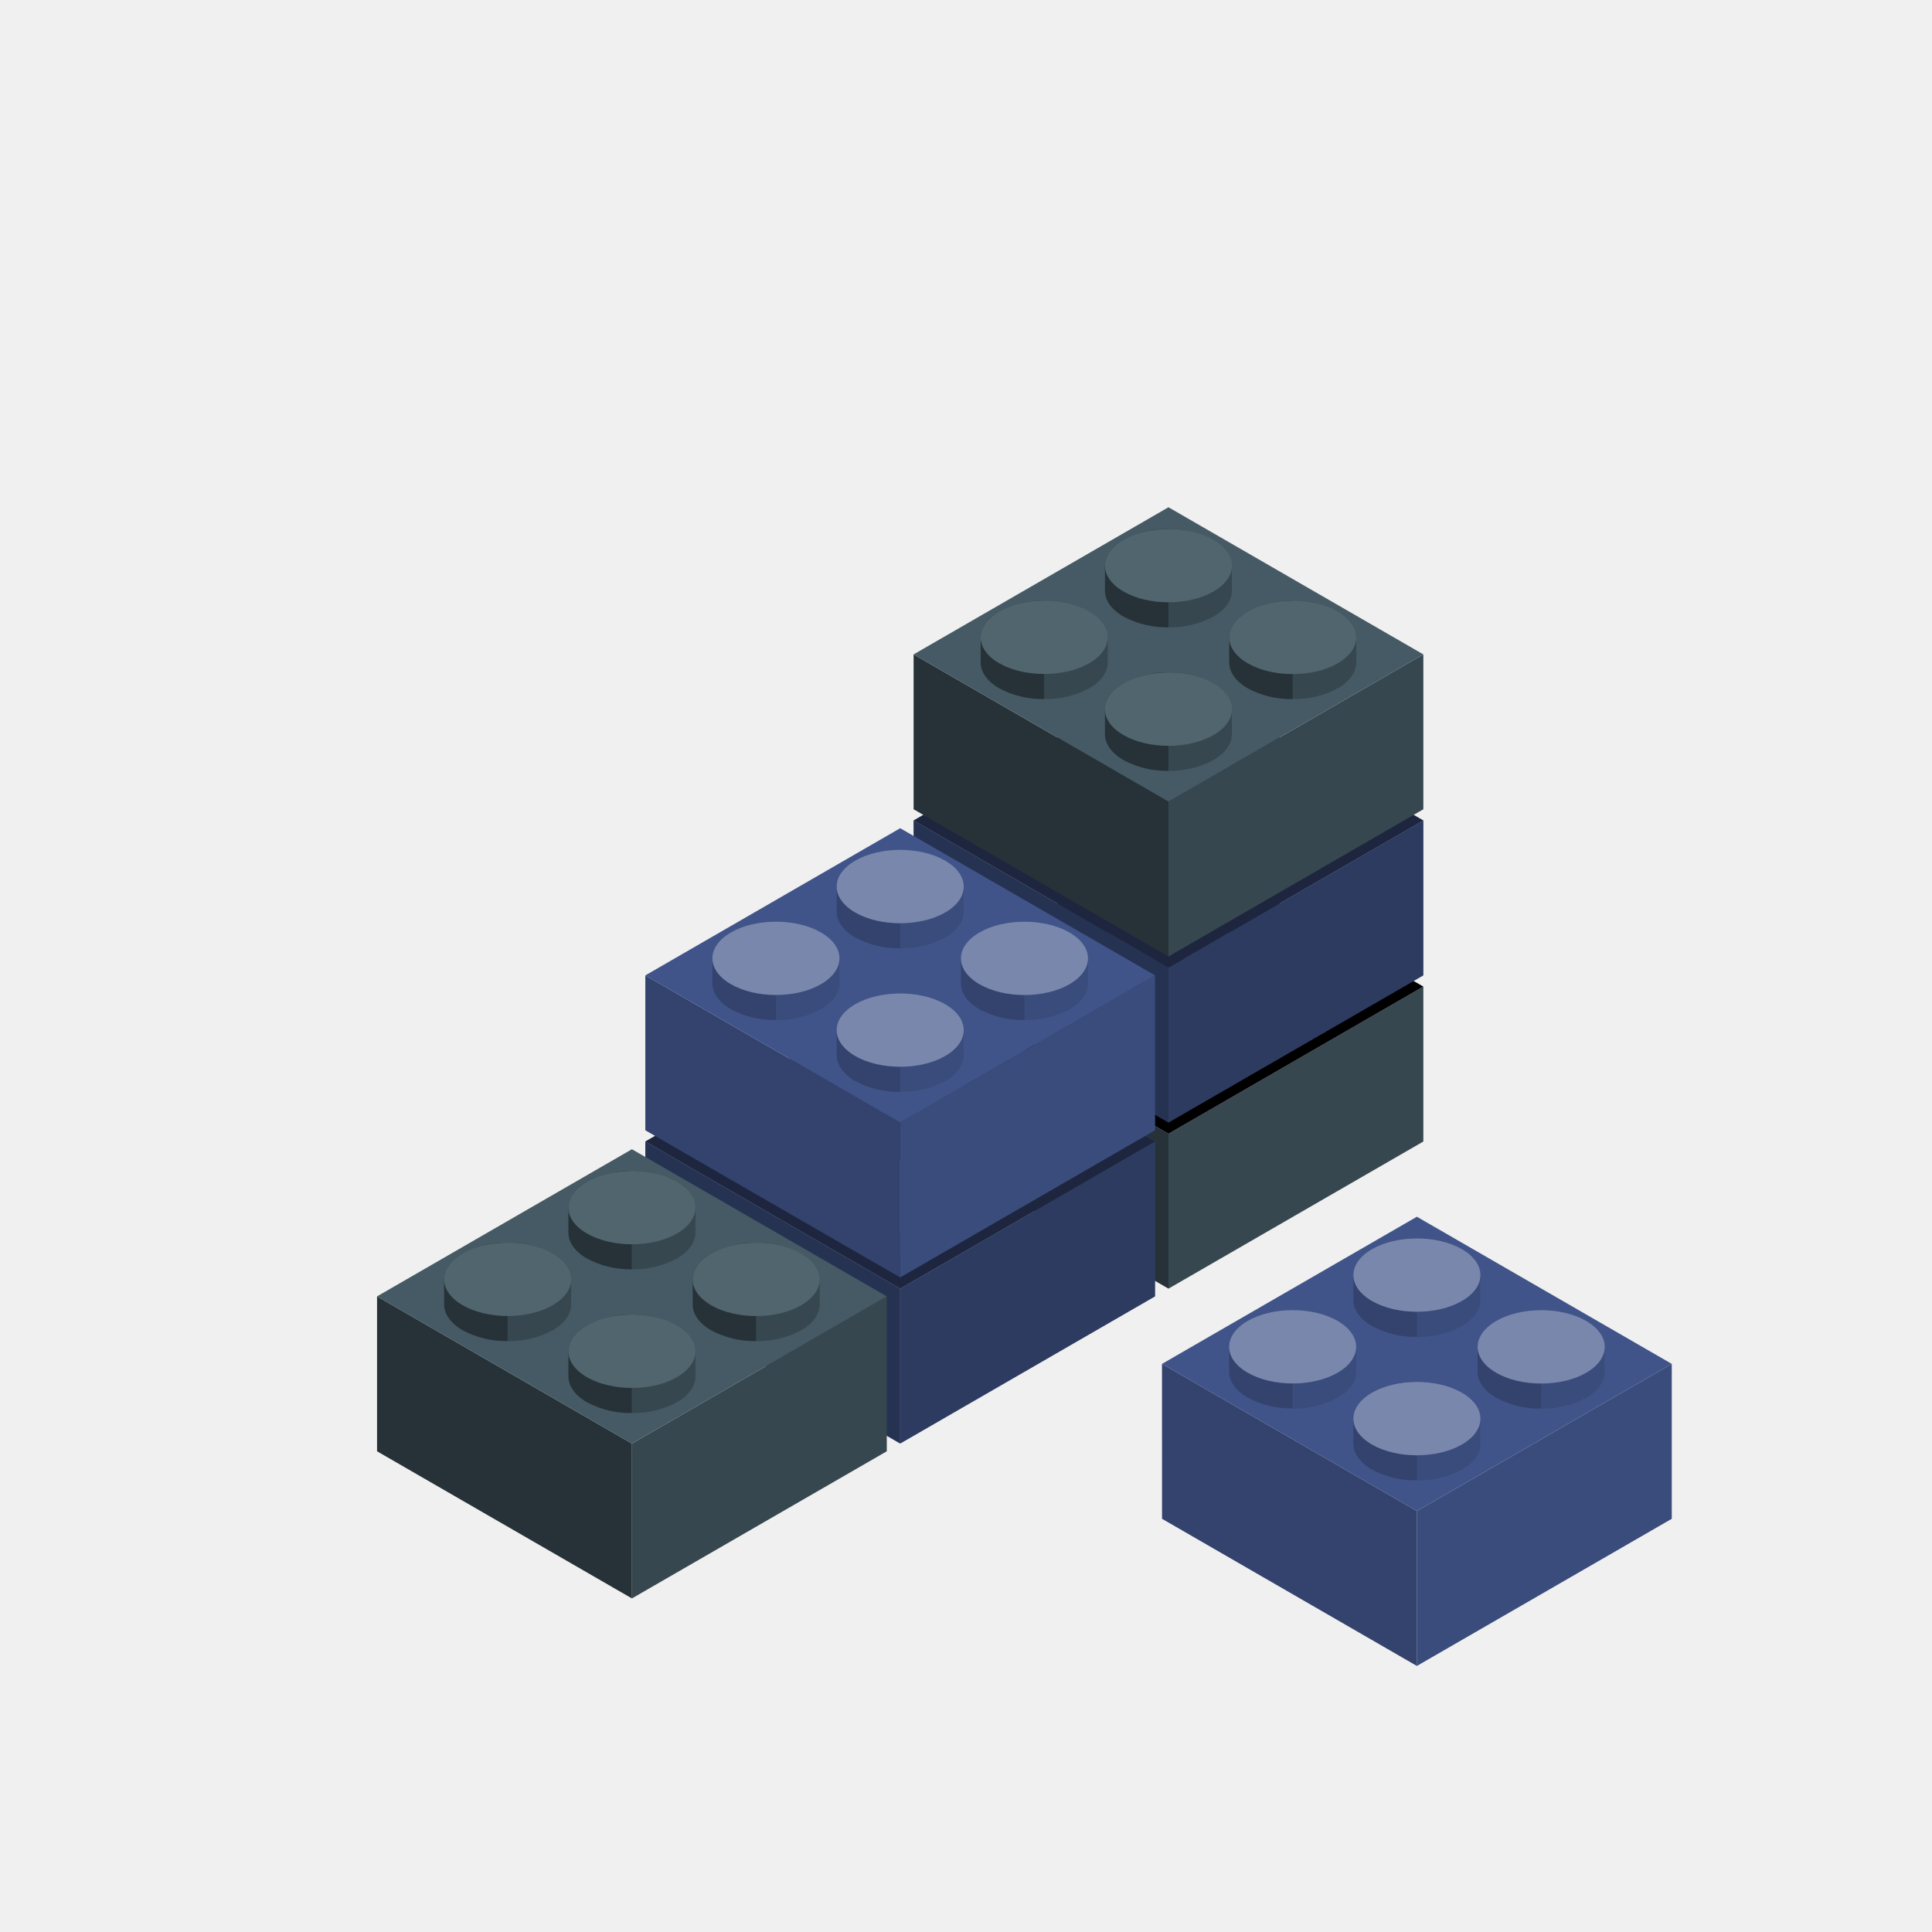
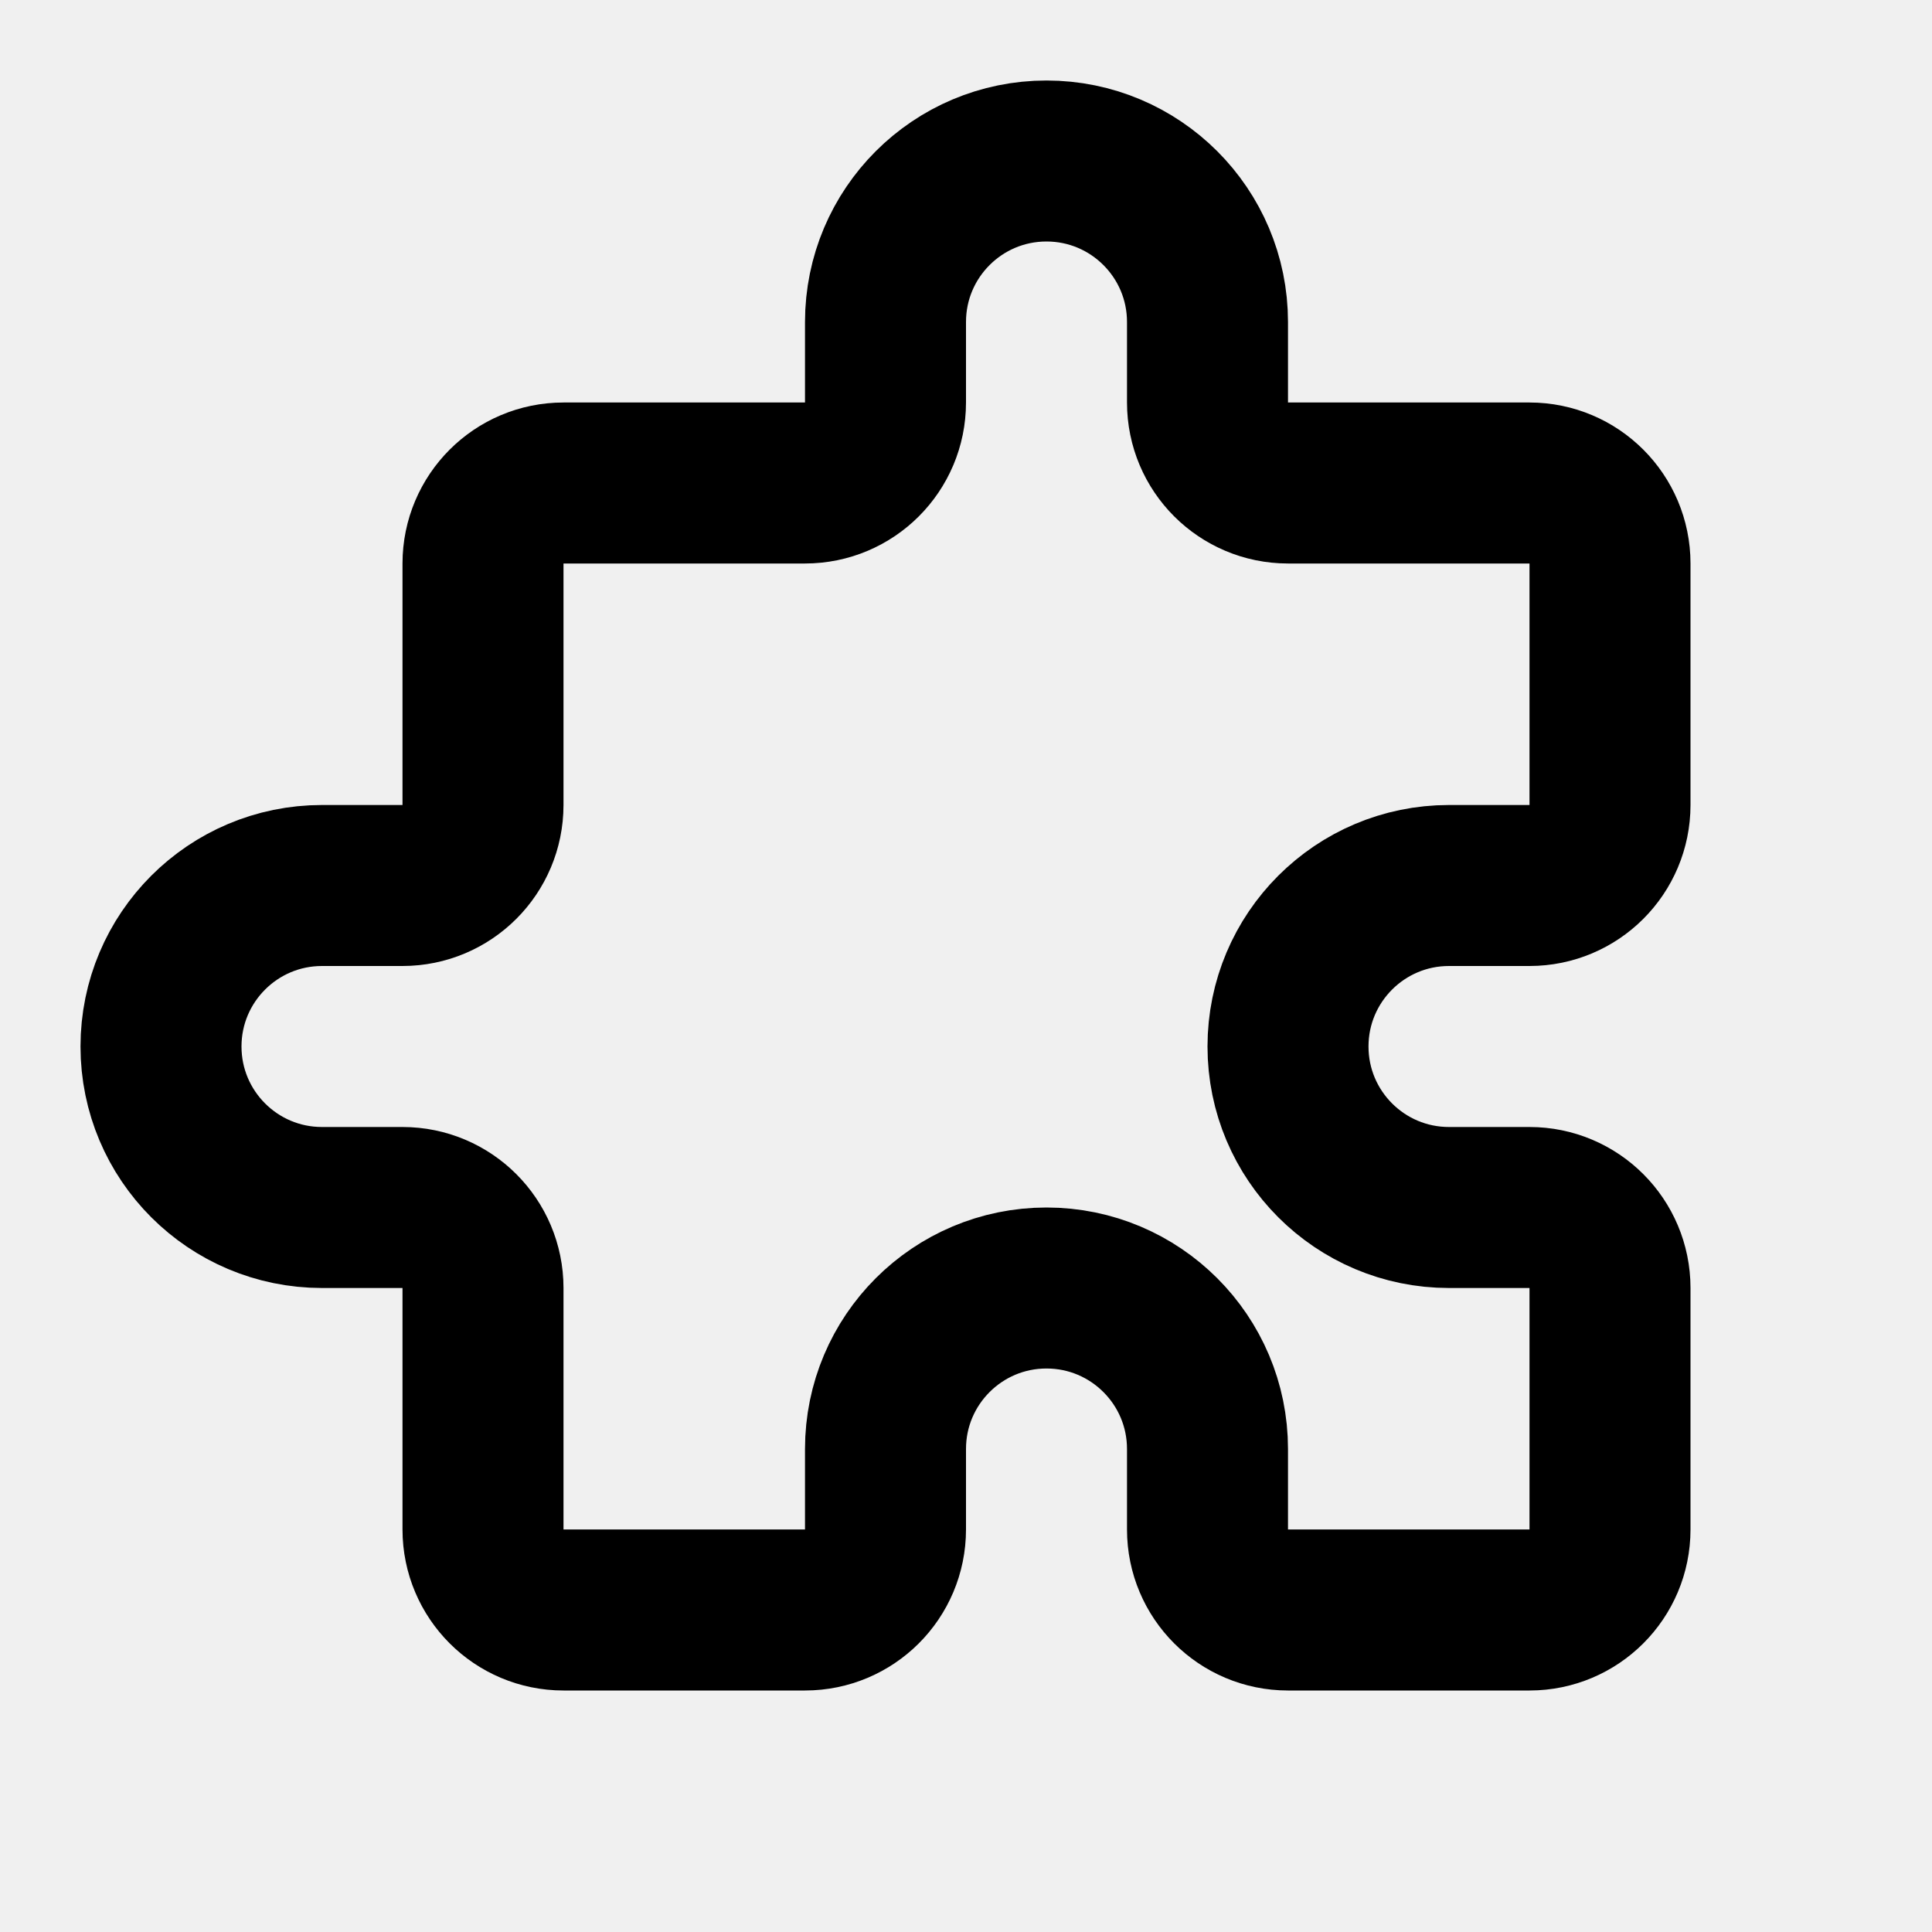
- <svg xmlns="http://www.w3.org/2000/svg" viewBox="0 0 500 500">
-   <g id="freepik--Blocks--inject-2">
-     <g id="freepik--black-block--inject-2">
-       <polygon points="368.36 295.42 302.4 333.5 302.4 293.42 368.36 255.33 368.36 295.42" style="fill:#37474f" />
-       <polygon points="236.44 295.42 302.4 333.5 302.4 293.42 236.44 255.33 236.44 295.42" style="fill:#263238" />
-       <polygon points="368.36 255.33 302.4 217.25 236.44 255.33 302.4 293.42 368.36 255.33" />
-       <path d="M314,262.79c3.21,1.85,4.81,4.28,4.81,6.71V276c0,2.43-1.6,4.86-4.81,6.71a23.81,23.81,0,0,1-11.63,2.78V260A23.7,23.7,0,0,1,314,262.79Z" style="fill:#37474f" />
-       <path d="M290.77,262.79c-3.21,1.85-4.81,4.28-4.81,6.71V276c0,2.43,1.6,4.86,4.81,6.71a23.81,23.81,0,0,0,11.63,2.78V260A23.7,23.7,0,0,0,290.77,262.79Z" style="fill:#263238" />
-       <path d="M290.77,262.79c-6.42,3.7-6.42,9.71,0,13.42s16.83,3.71,23.26,0,6.42-9.72,0-13.42S297.19,259.08,290.77,262.79Z" style="fill:#455a64" />
-       <path d="M290.77,262.79c-6.42,3.7-6.42,9.71,0,13.42s16.83,3.71,23.26,0,6.42-9.72,0-13.42S297.19,259.08,290.77,262.79Z" style="fill:#fff;opacity:0.07" />
-       <path d="M314,225.64c3.21,1.85,4.81,4.28,4.81,6.71v6.49c0,2.43-1.6,4.86-4.81,6.71a23.7,23.7,0,0,1-11.63,2.78V222.86A23.81,23.81,0,0,1,314,225.64Z" style="fill:#37474f" />
-       <path d="M290.77,225.64c-3.21,1.85-4.81,4.28-4.81,6.71v6.49c0,2.43,1.6,4.86,4.81,6.71a23.7,23.7,0,0,0,11.63,2.78V222.86A23.81,23.81,0,0,0,290.77,225.64Z" style="fill:#263238" />
-       <path d="M290.77,225.64c-6.42,3.71-6.42,9.72,0,13.43s16.83,3.7,23.26,0,6.42-9.72,0-13.43S297.19,221.93,290.77,225.64Z" style="fill:#455a64" />
-       <path d="M290.77,225.64c-6.42,3.71-6.42,9.72,0,13.43s16.83,3.7,23.26,0,6.42-9.72,0-13.43S297.19,221.93,290.77,225.64Z" style="fill:#fff;opacity:0.07" />
-       <path d="M346.18,244.22c3.21,1.85,4.82,4.28,4.82,6.71v6.49c0,2.43-1.61,4.86-4.82,6.71a23.77,23.77,0,0,1-11.62,2.78V241.44A23.66,23.66,0,0,1,346.18,244.22Z" style="fill:#37474f" />
-       <path d="M322.93,244.22c-3.21,1.85-4.81,4.28-4.81,6.71v6.49c0,2.43,1.6,4.86,4.81,6.71a23.81,23.81,0,0,0,11.63,2.78V241.44A23.7,23.7,0,0,0,322.93,244.22Z" style="fill:#263238" />
-       <path d="M322.93,244.22c-6.42,3.7-6.42,9.71,0,13.42s16.83,3.71,23.25,0,6.43-9.72,0-13.42S329.35,240.51,322.93,244.22Z" style="fill:#455a64" />
-       <path d="M322.93,244.22c-6.42,3.7-6.42,9.71,0,13.42s16.83,3.71,23.25,0,6.43-9.72,0-13.42S329.35,240.51,322.93,244.22Z" style="fill:#fff;opacity:0.07" />
-       <path d="M281.87,244.2c3.21,1.86,4.81,4.29,4.81,6.72v6.49c0,2.42-1.6,4.85-4.81,6.71a23.81,23.81,0,0,1-11.63,2.78V241.42A23.81,23.81,0,0,1,281.87,244.2Z" style="fill:#37474f" />
-       <path d="M258.61,244.2c-3.21,1.86-4.81,4.29-4.81,6.72v6.49c0,2.42,1.6,4.85,4.81,6.71a23.81,23.81,0,0,0,11.63,2.78V241.42A23.81,23.81,0,0,0,258.61,244.2Z" style="fill:#263238" />
-       <path d="M258.61,244.2c-6.42,3.71-6.42,9.72,0,13.43s16.84,3.71,23.26,0,6.42-9.72,0-13.43S265,240.5,258.61,244.2Z" style="fill:#455a64" />
-       <path d="M258.61,244.2c-6.42,3.71-6.42,9.72,0,13.43s16.84,3.71,23.26,0,6.42-9.72,0-13.43S265,240.5,258.61,244.2Z" style="fill:#fff;opacity:0.07" />
-     </g>
-     <g id="freepik--color-block--inject-2">
-       <polygon points="432.65 393.06 366.69 431.14 366.69 391.05 432.65 352.97 432.65 393.06" style="fill:#405489" />
-       <polygon points="432.65 393.06 366.69 431.14 366.69 391.05 432.65 352.97 432.65 393.06" style="opacity:0.1" />
-       <polygon points="300.74 393.06 366.69 431.14 366.69 391.05 300.73 352.97 300.74 393.06" style="fill:#405489" />
-       <polygon points="300.74 393.06 366.69 431.14 366.69 391.05 300.73 352.97 300.74 393.06" style="opacity:0.2" />
-       <polygon points="432.65 352.97 366.69 314.89 300.73 352.97 366.69 391.05 432.65 352.97" style="fill:#405489" />
-       <path d="M383.13,330c0-2.43-1.6-4.86-4.81-6.71-6.42-3.71-16.83-3.71-23.25,0-3.21,1.85-4.82,4.28-4.82,6.71v6.49c0,2.43,1.61,4.85,4.82,6.71,6.42,3.71,16.83,3.71,23.25,0,3.21-1.86,4.82-4.28,4.81-6.71Z" style="fill:#405489" />
-       <path d="M378.32,323.28c3.21,1.85,4.82,4.28,4.81,6.71v6.49c0,2.43-1.6,4.85-4.81,6.71A23.81,23.81,0,0,1,366.69,346V320.5A23.7,23.7,0,0,1,378.32,323.28Z" style="opacity:0.1" />
-       <path d="M355.07,323.28c-3.21,1.85-4.82,4.28-4.82,6.71v6.49c0,2.43,1.61,4.85,4.82,6.71A23.8,23.8,0,0,0,366.69,346V320.5A23.69,23.69,0,0,0,355.07,323.28Z" style="opacity:0.2" />
-       <path d="M355.07,323.28c-6.42,3.7-6.42,9.71,0,13.42s16.83,3.71,23.25,0,6.42-9.72,0-13.42S361.49,319.57,355.07,323.28Z" style="fill:#405489" />
-       <path d="M355.07,323.28c-6.42,3.7-6.42,9.71,0,13.42s16.83,3.71,23.25,0,6.42-9.72,0-13.42S361.49,319.57,355.07,323.28Z" style="fill:#fff;opacity:0.3" />
-       <path d="M383.13,367.13c0-2.42-1.6-4.85-4.81-6.71-6.42-3.71-16.83-3.71-23.25,0-3.21,1.86-4.82,4.28-4.82,6.71v6.49c0,2.43,1.61,4.86,4.82,6.71,6.42,3.71,16.83,3.71,23.25,0,3.21-1.85,4.82-4.28,4.81-6.71Z" style="fill:#405489" />
-       <path d="M378.32,360.42c3.21,1.86,4.82,4.28,4.81,6.71v6.49c0,2.43-1.6,4.86-4.81,6.71a23.59,23.59,0,0,1-11.63,2.78V357.64A23.81,23.81,0,0,1,378.32,360.42Z" style="opacity:0.1" />
-       <path d="M355.07,360.42c-3.21,1.86-4.82,4.28-4.82,6.71v6.49c0,2.43,1.61,4.86,4.82,6.71a23.58,23.58,0,0,0,11.62,2.78V357.64A23.8,23.8,0,0,0,355.07,360.42Z" style="opacity:0.2" />
-       <path d="M355.07,360.42c-6.42,3.71-6.42,9.72,0,13.43s16.83,3.7,23.25,0,6.42-9.72,0-13.43S361.49,356.71,355.07,360.42Z" style="fill:#405489" />
-       <path d="M355.07,360.42c-6.42,3.71-6.42,9.72,0,13.43s16.83,3.7,23.25,0,6.42-9.72,0-13.43S361.49,356.71,355.07,360.42Z" style="fill:#fff;opacity:0.3" />
-       <path d="M351,348.55c0-2.43-1.61-4.86-4.82-6.71-6.42-3.71-16.83-3.71-23.25,0-3.21,1.85-4.82,4.28-4.82,6.71V355c0,2.43,1.61,4.86,4.82,6.71,6.42,3.71,16.83,3.71,23.25,0,3.21-1.85,4.82-4.28,4.82-6.71C351,353.24,351,350.35,351,348.55Z" style="fill:#405489" />
-       <path d="M346.16,341.84c3.21,1.85,4.82,4.28,4.82,6.71,0,1.8,0,4.69,0,6.49,0,2.43-1.61,4.86-4.82,6.71a23.7,23.7,0,0,1-11.63,2.78V339.06A23.81,23.81,0,0,1,346.16,341.84Z" style="opacity:0.1" />
-       <path d="M322.91,341.84c-3.21,1.85-4.82,4.28-4.82,6.71V355c0,2.43,1.61,4.86,4.82,6.71a23.69,23.69,0,0,0,11.62,2.78V339.06A23.8,23.8,0,0,0,322.91,341.84Z" style="opacity:0.2" />
-       <path d="M322.91,341.84c-6.42,3.71-6.42,9.72,0,13.42s16.83,3.71,23.25,0,6.42-9.71,0-13.42S329.33,338.13,322.91,341.84Z" style="fill:#405489" />
-       <path d="M322.91,341.84c-6.42,3.71-6.42,9.72,0,13.42s16.83,3.71,23.25,0,6.42-9.71,0-13.42S329.33,338.13,322.91,341.84Z" style="fill:#fff;opacity:0.3" />
-       <path d="M415.29,348.56c0-2.43-1.6-4.86-4.81-6.71-6.42-3.71-16.83-3.71-23.25,0-3.22,1.85-4.82,4.28-4.82,6.71v6.49c0,2.43,1.6,4.86,4.81,6.71,6.43,3.71,16.84,3.71,23.26,0,3.21-1.85,4.81-4.28,4.81-6.71Z" style="fill:#405489" />
-       <path d="M410.48,341.85c3.21,1.85,4.81,4.28,4.81,6.71v6.49c0,2.43-1.6,4.86-4.81,6.71a23.7,23.7,0,0,1-11.63,2.78V339.07A23.81,23.81,0,0,1,410.48,341.85Z" style="opacity:0.1" />
-       <path d="M387.23,341.85c-3.22,1.85-4.82,4.28-4.82,6.71v6.49c0,2.43,1.6,4.86,4.81,6.71a23.73,23.73,0,0,0,11.63,2.78V339.07A23.77,23.77,0,0,0,387.23,341.85Z" style="opacity:0.2" />
-       <path d="M387.23,341.85c-6.43,3.71-6.43,9.72,0,13.43s16.84,3.7,23.26,0,6.42-9.72,0-13.43S393.65,338.14,387.23,341.85Z" style="fill:#405489" />
-       <path d="M387.23,341.85c-6.43,3.71-6.43,9.72,0,13.43s16.84,3.7,23.26,0,6.42-9.72,0-13.43S393.65,338.14,387.23,341.85Z" style="fill:#fff;opacity:0.3" />
-     </g>
-     <g id="freepik--dark-color-block--inject-2">
-       <polygon points="368.36 252.43 302.4 290.51 302.4 250.42 368.36 212.34 368.36 252.43" style="fill:#405489" />
-       <polygon points="368.36 252.43 302.4 290.51 302.4 250.42 368.36 212.34 368.36 252.43" style="opacity:0.3" />
-       <polygon points="236.44 252.43 302.4 290.51 302.4 250.42 236.44 212.34 236.44 252.43" style="fill:#405489" />
-       <polygon points="236.44 252.43 302.4 290.51 302.4 250.42 236.44 212.34 236.44 252.43" style="opacity:0.4" />
-       <polygon points="368.36 212.34 302.4 174.26 236.44 212.34 302.4 250.42 368.36 212.34" style="fill:#405489" />
-       <polygon points="368.36 212.34 302.4 174.26 236.44 212.34 302.4 250.42 368.36 212.34" style="opacity:0.55" />
-       <path d="M318.84,189.36c0-2.43-1.6-4.86-4.81-6.71-6.42-3.71-16.84-3.71-23.26,0-3.21,1.85-4.81,4.28-4.81,6.71v6.49c0,2.43,1.6,4.86,4.81,6.71,6.42,3.71,16.83,3.71,23.26,0,3.21-1.85,4.81-4.28,4.81-6.71Z" style="fill:#405489" />
-       <path d="M314,182.65c3.21,1.85,4.81,4.28,4.81,6.71v6.49c0,2.43-1.6,4.86-4.81,6.71a23.81,23.81,0,0,1-11.63,2.78V179.87A23.7,23.7,0,0,1,314,182.65Z" style="opacity:0.3" />
-       <path d="M290.77,182.65c-3.21,1.85-4.81,4.28-4.81,6.71v6.49c0,2.43,1.6,4.86,4.81,6.71a23.81,23.81,0,0,0,11.63,2.78V179.87A23.7,23.7,0,0,0,290.77,182.65Z" style="opacity:0.4" />
-       <path d="M290.77,182.65c-6.42,3.7-6.42,9.71,0,13.42s16.83,3.71,23.26,0,6.42-9.72,0-13.42S297.19,178.94,290.77,182.65Z" style="fill:#405489" />
-       <path d="M290.77,182.65c-6.42,3.7-6.42,9.71,0,13.42s16.83,3.71,23.26,0,6.42-9.72,0-13.42S297.19,178.94,290.77,182.65Z" style="fill:#fff;opacity:0.3" />
-       <path d="M318.84,226.51c0-2.43-1.6-4.86-4.81-6.72-6.42-3.7-16.84-3.7-23.26,0-3.21,1.86-4.81,4.29-4.81,6.71V233c0,2.43,1.6,4.86,4.81,6.72,6.42,3.7,16.83,3.7,23.26,0,3.21-1.86,4.81-4.29,4.81-6.72Z" style="fill:#405489" />
-       <path d="M314,219.79c3.21,1.86,4.81,4.29,4.81,6.71V233c0,2.43-1.6,4.86-4.81,6.72a23.81,23.81,0,0,1-11.63,2.78V217A23.81,23.81,0,0,1,314,219.79Z" style="opacity:0.3" />
-       <path d="M290.77,219.79c-3.21,1.86-4.81,4.29-4.81,6.71V233c0,2.43,1.6,4.86,4.81,6.72a23.81,23.81,0,0,0,11.63,2.78V217A23.81,23.81,0,0,0,290.77,219.79Z" style="opacity:0.4" />
-       <path d="M290.77,219.79c-6.42,3.71-6.42,9.72,0,13.43s16.83,3.71,23.26,0,6.42-9.72,0-13.43S297.19,216.09,290.77,219.79Z" style="fill:#405489" />
-       <path d="M290.77,219.79c-6.42,3.71-6.42,9.72,0,13.43s16.83,3.71,23.26,0,6.42-9.72,0-13.43S297.19,216.09,290.77,219.79Z" style="fill:#fff;opacity:0.3" />
-       <path d="M286.68,207.92c0-2.43-1.6-4.86-4.81-6.71-6.42-3.71-16.83-3.71-23.26,0-3.21,1.85-4.81,4.28-4.81,6.71v6.49c0,2.43,1.6,4.86,4.81,6.71,6.42,3.71,16.84,3.71,23.26,0,3.21-1.85,4.81-4.28,4.81-6.71Z" style="fill:#405489" />
-       <path d="M281.87,201.21c3.21,1.85,4.81,4.28,4.81,6.71v6.49c0,2.43-1.6,4.86-4.81,6.71a23.7,23.7,0,0,1-11.63,2.78V198.43A23.81,23.81,0,0,1,281.87,201.21Z" style="opacity:0.3" />
-       <path d="M258.61,201.21c-3.21,1.85-4.81,4.28-4.81,6.71v6.49c0,2.43,1.6,4.86,4.81,6.71a23.7,23.7,0,0,0,11.63,2.78V198.43A23.81,23.81,0,0,0,258.61,201.21Z" style="opacity:0.4" />
-       <path d="M258.61,201.21c-6.42,3.71-6.42,9.72,0,13.43s16.84,3.7,23.26,0,6.42-9.72,0-13.43S265,197.5,258.61,201.21Z" style="fill:#405489" />
-       <path d="M258.61,201.21c-6.42,3.71-6.42,9.72,0,13.43s16.84,3.7,23.26,0,6.42-9.72,0-13.43S265,197.5,258.61,201.21Z" style="fill:#fff;opacity:0.3" />
-       <path d="M351,207.93c0-2.42-1.6-4.85-4.82-6.71-6.42-3.71-16.83-3.71-23.25,0-3.21,1.86-4.81,4.28-4.81,6.71v6.49c0,2.43,1.6,4.86,4.81,6.71,6.42,3.71,16.83,3.71,23.25,0,3.22-1.85,4.82-4.28,4.82-6.71Z" style="fill:#405489" />
-       <path d="M346.18,201.22c3.21,1.86,4.82,4.28,4.82,6.71v6.49c0,2.43-1.61,4.86-4.82,6.71a23.66,23.66,0,0,1-11.62,2.78V198.44A23.77,23.77,0,0,1,346.18,201.22Z" style="opacity:0.3" />
-       <path d="M322.93,201.22c-3.21,1.86-4.81,4.28-4.81,6.71v6.49c0,2.43,1.6,4.86,4.81,6.71a23.7,23.7,0,0,0,11.63,2.78V198.44A23.81,23.81,0,0,0,322.93,201.22Z" style="opacity:0.4" />
-       <path d="M322.93,201.22c-6.42,3.71-6.42,9.72,0,13.43s16.83,3.7,23.25,0,6.43-9.72,0-13.43S329.35,197.51,322.93,201.22Z" style="fill:#405489" />
-       <path d="M322.93,201.22c-6.42,3.71-6.42,9.72,0,13.43s16.83,3.7,23.25,0,6.43-9.72,0-13.43S329.35,197.51,322.93,201.22Z" style="fill:#fff;opacity:0.3" />
-     </g>
-     <g id="freepik--dark-color-block--inject-2">
-       <polygon points="298.93 335.5 232.97 373.59 232.97 333.5 298.93 295.42 298.93 335.5" style="fill:#405489" />
-       <polygon points="298.93 335.5 232.97 373.59 232.97 333.5 298.93 295.42 298.93 335.5" style="opacity:0.3" />
-       <polygon points="167.01 335.5 232.97 373.59 232.97 333.5 167.01 295.42 167.01 335.5" style="fill:#405489" />
-       <polygon points="167.01 335.5 232.97 373.59 232.97 333.5 167.01 295.42 167.01 335.5" style="opacity:0.4" />
-       <polygon points="298.93 295.42 232.97 257.34 167.01 295.42 232.97 333.5 298.93 295.42" style="fill:#405489" />
-       <polygon points="298.93 295.42 232.97 257.34 167.01 295.42 232.97 333.5 298.93 295.42" style="opacity:0.55" />
-       <path d="M249.41,272.44c0-2.43-1.6-4.86-4.81-6.71-6.42-3.71-16.83-3.71-23.26,0-3.21,1.85-4.81,4.28-4.81,6.71v6.49c0,2.43,1.6,4.86,4.81,6.71,6.42,3.71,16.84,3.71,23.26,0,3.21-1.85,4.81-4.28,4.81-6.71Z" style="fill:#405489" />
-       <path d="M244.6,265.73c3.21,1.85,4.81,4.28,4.81,6.71v6.49c0,2.43-1.6,4.86-4.81,6.71A23.81,23.81,0,0,1,233,288.42V263A23.7,23.7,0,0,1,244.6,265.73Z" style="opacity:0.3" />
-       <path d="M221.34,265.73c-3.21,1.85-4.81,4.28-4.81,6.71v6.49c0,2.43,1.6,4.86,4.81,6.71A23.81,23.81,0,0,0,233,288.42V263A23.7,23.7,0,0,0,221.34,265.73Z" style="opacity:0.4" />
-       <path d="M221.34,265.73c-6.42,3.7-6.42,9.71,0,13.42s16.84,3.71,23.26,0,6.42-9.72,0-13.42S227.77,262,221.34,265.73Z" style="fill:#405489" />
-       <path d="M221.34,265.73c-6.42,3.7-6.42,9.71,0,13.42s16.84,3.71,23.26,0,6.42-9.72,0-13.42S227.77,262,221.34,265.73Z" style="fill:#fff;opacity:0.3" />
-       <path d="M249.41,309.58c0-2.42-1.6-4.85-4.81-6.71-6.42-3.71-16.83-3.71-23.26,0-3.21,1.86-4.81,4.28-4.81,6.71v6.49c0,2.43,1.6,4.86,4.81,6.71,6.42,3.71,16.84,3.71,23.26,0,3.21-1.85,4.81-4.28,4.81-6.71Z" style="fill:#405489" />
-       <path d="M244.6,302.87c3.21,1.86,4.81,4.28,4.81,6.71v6.49c0,2.43-1.6,4.86-4.81,6.71A23.71,23.71,0,0,1,233,325.57V300.09A23.81,23.81,0,0,1,244.6,302.87Z" style="opacity:0.3" />
-       <path d="M221.34,302.87c-3.21,1.86-4.81,4.28-4.81,6.71v6.49c0,2.43,1.6,4.86,4.81,6.71A23.71,23.71,0,0,0,233,325.57V300.09A23.81,23.81,0,0,0,221.34,302.87Z" style="opacity:0.4" />
-       <path d="M221.34,302.87c-6.42,3.71-6.42,9.72,0,13.43s16.84,3.7,23.26,0,6.42-9.72,0-13.43S227.77,299.16,221.34,302.87Z" style="fill:#405489" />
-       <path d="M221.34,302.87c-6.42,3.71-6.42,9.72,0,13.43s16.84,3.7,23.26,0,6.42-9.72,0-13.43S227.77,299.16,221.34,302.87Z" style="fill:#fff;opacity:0.3" />
-       <path d="M217.25,291c0-2.43-1.6-4.86-4.81-6.71-6.42-3.71-16.83-3.71-23.26,0-3.21,1.85-4.81,4.28-4.81,6.71v6.49c0,2.43,1.6,4.86,4.81,6.71,6.42,3.71,16.84,3.71,23.26,0,3.21-1.85,4.81-4.28,4.81-6.71Z" style="fill:#405489" />
-       <path d="M212.44,284.29c3.21,1.85,4.81,4.28,4.81,6.71v6.49c0,2.43-1.6,4.86-4.81,6.71A23.7,23.7,0,0,1,200.81,307V281.51A23.81,23.81,0,0,1,212.44,284.29Z" style="opacity:0.3" />
-       <path d="M189.18,284.29c-3.21,1.85-4.81,4.28-4.81,6.71v6.49c0,2.43,1.6,4.86,4.81,6.71A23.7,23.7,0,0,0,200.81,307V281.51A23.84,23.84,0,0,0,189.18,284.29Z" style="opacity:0.4" />
-       <path d="M189.18,284.29c-6.42,3.71-6.42,9.72,0,13.42s16.84,3.71,23.26,0,6.42-9.71,0-13.42S195.61,280.58,189.18,284.29Z" style="fill:#405489" />
-       <path d="M189.18,284.29c-6.42,3.71-6.42,9.72,0,13.42s16.84,3.71,23.26,0,6.42-9.71,0-13.42S195.61,280.58,189.18,284.29Z" style="fill:#fff;opacity:0.3" />
-       <path d="M281.57,291c0-2.43-1.6-4.85-4.82-6.71-6.42-3.71-16.83-3.71-23.25,0-3.21,1.85-4.81,4.28-4.81,6.71v6.49c0,2.43,1.6,4.86,4.81,6.71,6.42,3.71,16.83,3.71,23.25,0,3.22-1.85,4.82-4.28,4.82-6.71Z" style="fill:#405489" />
-       <path d="M276.75,284.3c3.21,1.85,4.82,4.28,4.82,6.71v6.49c0,2.43-1.6,4.86-4.81,6.71A23.73,23.73,0,0,1,265.13,307V281.52A23.77,23.77,0,0,1,276.75,284.3Z" style="opacity:0.3" />
-       <path d="M253.5,284.3c-3.21,1.85-4.81,4.28-4.81,6.71v6.49c0,2.43,1.6,4.86,4.81,6.71A23.7,23.7,0,0,0,265.13,307V281.52A23.81,23.81,0,0,0,253.5,284.3Z" style="opacity:0.4" />
-       <path d="M253.5,284.3c-6.42,3.71-6.42,9.72,0,13.43s16.83,3.7,23.25,0,6.43-9.72,0-13.43S259.92,280.59,253.5,284.3Z" style="fill:#405489" />
-       <path d="M253.5,284.3c-6.42,3.71-6.42,9.72,0,13.43s16.83,3.7,23.25,0,6.43-9.72,0-13.43S259.92,280.59,253.5,284.3Z" style="fill:#fff;opacity:0.3" />
-     </g>
-     <g id="freepik--color-block--inject-2">
-       <polygon points="298.93 292.51 232.97 330.59 232.97 290.51 298.93 252.43 298.93 292.51" style="fill:#405489" />
-       <polygon points="298.93 292.51 232.97 330.59 232.97 290.51 298.93 252.43 298.93 292.51" style="opacity:0.1" />
-       <polygon points="167.01 292.51 232.97 330.59 232.97 290.51 167.01 252.43 167.01 292.51" style="fill:#405489" />
-       <polygon points="167.01 292.51 232.97 330.59 232.97 290.51 167.01 252.43 167.01 292.51" style="opacity:0.2" />
-       <polygon points="298.93 252.43 232.97 214.34 167.01 252.43 232.97 290.51 298.93 252.43" style="fill:#405489" />
-       <path d="M249.41,229.44c0-2.43-1.6-4.85-4.81-6.71-6.42-3.71-16.83-3.71-23.26,0-3.21,1.86-4.81,4.28-4.81,6.71v6.49c0,2.43,1.6,4.86,4.81,6.71,6.42,3.71,16.84,3.71,23.26,0,3.21-1.85,4.81-4.28,4.81-6.71Z" style="fill:#405489" />
-       <path d="M244.6,222.73c3.21,1.86,4.81,4.28,4.81,6.71v6.49c0,2.43-1.6,4.86-4.81,6.71A23.7,23.7,0,0,1,233,245.42V220A23.81,23.81,0,0,1,244.6,222.73Z" style="opacity:0.1" />
-       <path d="M221.34,222.73c-3.21,1.86-4.81,4.28-4.81,6.71v6.49c0,2.43,1.6,4.86,4.81,6.71A23.7,23.7,0,0,0,233,245.42V220A23.81,23.81,0,0,0,221.34,222.73Z" style="opacity:0.2" />
-       <path d="M221.34,222.73c-6.42,3.71-6.42,9.72,0,13.43s16.84,3.7,23.26,0,6.42-9.72,0-13.43S227.77,219,221.34,222.73Z" style="fill:#405489" />
-       <path d="M221.34,222.73c-6.42,3.71-6.42,9.72,0,13.43s16.84,3.7,23.26,0,6.42-9.72,0-13.43S227.77,219,221.34,222.73Z" style="fill:#fff;opacity:0.3" />
-       <path d="M249.41,266.59c0-2.43-1.6-4.86-4.81-6.71-6.42-3.71-16.83-3.71-23.26,0-3.21,1.85-4.81,4.28-4.81,6.71v6.49c0,2.43,1.6,4.86,4.81,6.71,6.42,3.71,16.84,3.71,23.26,0,3.21-1.85,4.81-4.28,4.81-6.71Z" style="fill:#405489" />
-       <path d="M244.6,259.88c3.21,1.85,4.81,4.28,4.81,6.71v6.49c0,2.43-1.6,4.86-4.81,6.71A23.81,23.81,0,0,1,233,282.57V257.1A23.7,23.7,0,0,1,244.6,259.88Z" style="opacity:0.1" />
-       <path d="M221.34,259.88c-3.21,1.85-4.81,4.28-4.81,6.71v6.49c0,2.43,1.6,4.86,4.81,6.71A23.81,23.81,0,0,0,233,282.57V257.1A23.7,23.7,0,0,0,221.34,259.88Z" style="opacity:0.2" />
-       <path d="M221.34,259.88c-6.42,3.71-6.42,9.72,0,13.42s16.84,3.71,23.26,0,6.42-9.71,0-13.42S227.77,256.17,221.34,259.88Z" style="fill:#405489" />
-       <path d="M221.34,259.88c-6.42,3.71-6.42,9.72,0,13.42s16.84,3.71,23.26,0,6.42-9.71,0-13.42S227.77,256.17,221.34,259.88Z" style="fill:#fff;opacity:0.3" />
-       <path d="M217.25,248c0-2.43-1.6-4.86-4.81-6.71-6.42-3.71-16.83-3.71-23.26,0-3.21,1.85-4.81,4.28-4.81,6.71v6.49c0,2.43,1.6,4.85,4.81,6.71,6.42,3.7,16.84,3.71,23.26,0,3.21-1.86,4.81-4.29,4.81-6.71Z" style="fill:#405489" />
-       <path d="M212.44,241.3c3.21,1.85,4.81,4.28,4.81,6.71v6.49c0,2.43-1.6,4.85-4.81,6.71A23.81,23.81,0,0,1,200.81,264V238.51A23.71,23.71,0,0,1,212.44,241.3Z" style="opacity:0.1" />
-       <path d="M189.18,241.3c-3.21,1.85-4.81,4.28-4.81,6.71v6.49c0,2.43,1.6,4.85,4.81,6.71A23.81,23.81,0,0,0,200.81,264V238.51A23.73,23.73,0,0,0,189.18,241.3Z" style="opacity:0.2" />
-       <path d="M189.18,241.3c-6.42,3.7-6.42,9.71,0,13.42s16.84,3.71,23.26,0,6.42-9.72,0-13.42S195.61,237.59,189.18,241.3Z" style="fill:#405489" />
-       <path d="M189.18,241.3c-6.42,3.7-6.42,9.71,0,13.42s16.84,3.71,23.26,0,6.42-9.72,0-13.42S195.61,237.59,189.18,241.3Z" style="fill:#fff;opacity:0.3" />
-       <path d="M281.57,248c0-2.43-1.6-4.86-4.82-6.71-6.42-3.71-16.83-3.71-23.25,0-3.21,1.85-4.81,4.28-4.81,6.71v6.49c0,2.43,1.6,4.86,4.81,6.71,6.42,3.71,16.83,3.71,23.25,0,3.22-1.85,4.82-4.28,4.82-6.71Z" style="fill:#405489" />
-       <path d="M276.75,241.31c3.21,1.85,4.82,4.28,4.82,6.71v6.49c0,2.43-1.6,4.86-4.81,6.71A23.84,23.84,0,0,1,265.13,264V238.53A23.66,23.66,0,0,1,276.75,241.31Z" style="opacity:0.1" />
-       <path d="M253.5,241.31c-3.21,1.85-4.81,4.28-4.81,6.71v6.49c0,2.43,1.6,4.86,4.81,6.71A23.81,23.81,0,0,0,265.13,264V238.53A23.7,23.7,0,0,0,253.5,241.31Z" style="opacity:0.2" />
-       <path d="M253.5,241.31c-6.42,3.7-6.42,9.71,0,13.42s16.83,3.71,23.25,0,6.43-9.72,0-13.42S259.92,237.6,253.5,241.31Z" style="fill:#405489" />
-       <path d="M253.5,241.31c-6.42,3.7-6.42,9.71,0,13.42s16.83,3.71,23.25,0,6.43-9.72,0-13.42S259.92,237.6,253.5,241.31Z" style="fill:#fff;opacity:0.3" />
-     </g>
-     <g id="freepik--black-block--inject-2">
-       <polygon points="229.5 375.59 163.54 413.67 163.54 373.59 229.5 335.5 229.5 375.59" style="fill:#37474f" />
-       <polygon points="97.58 375.59 163.54 413.67 163.54 373.59 97.58 335.5 97.58 375.59" style="fill:#263238" />
-       <polygon points="229.5 335.5 163.54 297.42 97.58 335.5 163.54 373.59 229.5 335.5" style="fill:#455a64" />
-       <path d="M175.17,343c3.21,1.85,4.81,4.28,4.81,6.71v6.49c0,2.43-1.6,4.86-4.81,6.71a23.81,23.81,0,0,1-11.63,2.78V340.18A23.7,23.7,0,0,1,175.17,343Z" style="fill:#37474f" />
-       <path d="M151.91,343c-3.21,1.85-4.81,4.28-4.81,6.71v6.49c0,2.43,1.6,4.86,4.81,6.71a23.81,23.81,0,0,0,11.63,2.78V340.18A23.7,23.7,0,0,0,151.91,343Z" style="fill:#263238" />
-       <path d="M151.91,343c-6.42,3.7-6.42,9.72,0,13.42s16.84,3.71,23.26,0,6.42-9.71,0-13.42S158.34,339.25,151.91,343Z" style="fill:#455a64" />
-       <path d="M151.91,343c-6.42,3.7-6.42,9.72,0,13.42s16.84,3.71,23.26,0,6.42-9.71,0-13.42S158.34,339.25,151.91,343Z" style="fill:#fff;opacity:0.07" />
-       <path d="M175.17,305.81c3.21,1.85,4.81,4.28,4.81,6.71V319c0,2.43-1.6,4.86-4.81,6.71a23.7,23.7,0,0,1-11.63,2.78V303A23.81,23.81,0,0,1,175.17,305.81Z" style="fill:#37474f" />
-       <path d="M151.91,305.81c-3.21,1.85-4.81,4.28-4.81,6.71V319c0,2.43,1.6,4.86,4.81,6.71a23.7,23.7,0,0,0,11.63,2.78V303A23.81,23.81,0,0,0,151.91,305.81Z" style="fill:#263238" />
-       <path d="M151.91,305.81c-6.42,3.71-6.42,9.72,0,13.43s16.84,3.7,23.26,0,6.42-9.72,0-13.43S158.34,302.1,151.91,305.81Z" style="fill:#455a64" />
-       <path d="M151.91,305.81c-6.42,3.71-6.42,9.72,0,13.43s16.84,3.7,23.26,0,6.42-9.72,0-13.43S158.34,302.1,151.91,305.81Z" style="fill:#fff;opacity:0.07" />
-       <path d="M207.32,324.39c3.21,1.85,4.82,4.28,4.82,6.71v6.49c0,2.43-1.6,4.86-4.81,6.71a23.84,23.84,0,0,1-11.63,2.78V321.61A23.66,23.66,0,0,1,207.32,324.39Z" style="fill:#37474f" />
-       <path d="M184.07,324.39c-3.21,1.85-4.81,4.28-4.81,6.71v6.49c0,2.43,1.6,4.86,4.81,6.71a23.81,23.81,0,0,0,11.63,2.78V321.61A23.7,23.7,0,0,0,184.07,324.39Z" style="fill:#263238" />
-       <path d="M184.07,324.39c-6.42,3.7-6.42,9.71,0,13.42s16.83,3.71,23.25,0,6.43-9.72,0-13.42S190.49,320.68,184.07,324.39Z" style="fill:#455a64" />
-       <path d="M184.07,324.39c-6.42,3.7-6.42,9.71,0,13.42s16.83,3.71,23.25,0,6.43-9.72,0-13.42S190.49,320.68,184.07,324.39Z" style="fill:#fff;opacity:0.07" />
-       <path d="M143,324.37c3.21,1.86,4.81,4.29,4.81,6.72v6.49c0,2.42-1.6,4.85-4.81,6.71a23.81,23.81,0,0,1-11.63,2.78V321.59A23.81,23.81,0,0,1,143,324.37Z" style="fill:#37474f" />
-       <path d="M119.75,324.37c-3.21,1.86-4.81,4.29-4.81,6.72v6.49c0,2.42,1.6,4.85,4.81,6.71a23.81,23.81,0,0,0,11.63,2.78V321.59A23.84,23.84,0,0,0,119.75,324.37Z" style="fill:#263238" />
-       <path d="M119.75,324.37c-6.42,3.71-6.42,9.72,0,13.43s16.84,3.71,23.26,0,6.42-9.72,0-13.42S126.18,320.67,119.75,324.37Z" style="fill:#455a64" />
-       <path d="M119.75,324.37c-6.42,3.71-6.42,9.72,0,13.43s16.84,3.71,23.26,0,6.42-9.72,0-13.42S126.18,320.67,119.75,324.37Z" style="fill:#fff;opacity:0.07" />
-     </g>
-     <g id="freepik--black-block--inject-2">
-       <polygon points="368.36 209.44 302.4 247.53 302.4 207.44 368.36 169.36 368.36 209.44" style="fill:#37474f" />
-       <polygon points="236.44 209.44 302.4 247.53 302.4 207.44 236.44 169.36 236.44 209.44" style="fill:#263238" />
-       <polygon points="368.36 169.36 302.4 131.28 236.44 169.36 302.4 207.44 368.36 169.36" style="fill:#455a64" />
-       <path d="M314,176.81c3.21,1.86,4.81,4.29,4.81,6.71V190c0,2.43-1.6,4.86-4.81,6.72a23.81,23.81,0,0,1-11.63,2.78V174A23.81,23.81,0,0,1,314,176.81Z" style="fill:#37474f" />
-       <path d="M290.77,176.81c-3.21,1.86-4.81,4.29-4.81,6.71V190c0,2.43,1.6,4.86,4.81,6.72a23.81,23.81,0,0,0,11.63,2.78V174A23.81,23.81,0,0,0,290.77,176.81Z" style="fill:#263238" />
-       <path d="M290.77,176.81c-6.42,3.71-6.42,9.72,0,13.43s16.83,3.7,23.26,0,6.42-9.72,0-13.43S297.19,173.11,290.77,176.81Z" style="fill:#455a64" />
-       <path d="M290.77,176.81c-6.42,3.71-6.42,9.72,0,13.43s16.83,3.7,23.26,0,6.42-9.72,0-13.43S297.19,173.11,290.77,176.81Z" style="fill:#fff;opacity:0.07" />
-       <path d="M314,139.67c3.21,1.85,4.81,4.28,4.81,6.71v6.49c0,2.43-1.6,4.86-4.81,6.71a23.81,23.81,0,0,1-11.63,2.78V136.89A23.7,23.7,0,0,1,314,139.67Z" style="fill:#37474f" />
-       <path d="M290.77,139.67c-3.21,1.85-4.81,4.28-4.81,6.71v6.49c0,2.43,1.6,4.86,4.81,6.71a23.81,23.81,0,0,0,11.63,2.78V136.89A23.7,23.7,0,0,0,290.77,139.67Z" style="fill:#263238" />
-       <path d="M290.77,139.67c-6.42,3.7-6.42,9.71,0,13.42s16.83,3.71,23.26,0,6.42-9.72,0-13.42S297.19,136,290.77,139.67Z" style="fill:#455a64" />
-       <path d="M290.77,139.67c-6.42,3.7-6.42,9.71,0,13.42s16.83,3.71,23.26,0,6.42-9.72,0-13.42S297.19,136,290.77,139.67Z" style="fill:#fff;opacity:0.07" />
-       <path d="M346.18,158.24c3.21,1.86,4.82,4.28,4.82,6.71v6.49c0,2.43-1.61,4.86-4.82,6.71a23.66,23.66,0,0,1-11.62,2.78V155.46A23.77,23.77,0,0,1,346.18,158.24Z" style="fill:#37474f" />
-       <path d="M322.93,158.24c-3.21,1.86-4.81,4.28-4.81,6.71v6.49c0,2.43,1.6,4.86,4.81,6.71a23.7,23.7,0,0,0,11.63,2.78V155.46A23.81,23.81,0,0,0,322.93,158.24Z" style="fill:#263238" />
-       <path d="M322.93,158.24c-6.42,3.71-6.42,9.72,0,13.43s16.83,3.7,23.25,0,6.43-9.72,0-13.43S329.35,154.53,322.93,158.24Z" style="fill:#455a64" />
-       <path d="M322.93,158.24c-6.42,3.71-6.42,9.72,0,13.43s16.83,3.7,23.25,0,6.43-9.72,0-13.43S329.35,154.53,322.93,158.24Z" style="fill:#fff;opacity:0.07" />
-       <path d="M281.87,158.23c3.21,1.85,4.81,4.28,4.81,6.71v6.49c0,2.43-1.6,4.86-4.81,6.71a23.7,23.7,0,0,1-11.63,2.78V155.45A23.81,23.81,0,0,1,281.87,158.23Z" style="fill:#37474f" />
-       <path d="M258.61,158.23c-3.21,1.85-4.81,4.28-4.81,6.71v6.49c0,2.43,1.6,4.86,4.81,6.71a23.7,23.7,0,0,0,11.63,2.78V155.45A23.81,23.81,0,0,0,258.61,158.23Z" style="fill:#263238" />
-       <path d="M258.61,158.23c-6.42,3.71-6.42,9.72,0,13.42s16.84,3.71,23.26,0,6.42-9.72,0-13.43S265,154.52,258.61,158.23Z" style="fill:#455a64" />
-       <path d="M258.61,158.23c-6.42,3.71-6.42,9.72,0,13.42s16.84,3.71,23.26,0,6.42-9.72,0-13.43S265,154.52,258.61,158.23Z" style="fill:#fff;opacity:0.07" />
-     </g>
-   </g>
+ <svg xmlns="http://www.w3.org/2000/svg" fill="none" viewBox="0 0 24 24" stroke="currentColor">
+   <path stroke-linecap="round" stroke-linejoin="round" stroke-width="2" d="M11 4a2 2 0 114 0v1a1 1 0 001 1h3a1 1 0 011 1v3a1 1 0 01-1 1h-1a2 2 0 100 4h1a1 1 0 011 1v3a1 1 0 01-1 1h-3a1 1 0 01-1-1v-1a2 2 0 10-4 0v1a1 1 0 01-1 1H7a1 1 0 01-1-1v-3a1 1 0 00-1-1H4a2 2 0 110-4h1a1 1 0 001-1V7a1 1 0 011-1h3a1 1 0 001-1V4z" />
</svg>
